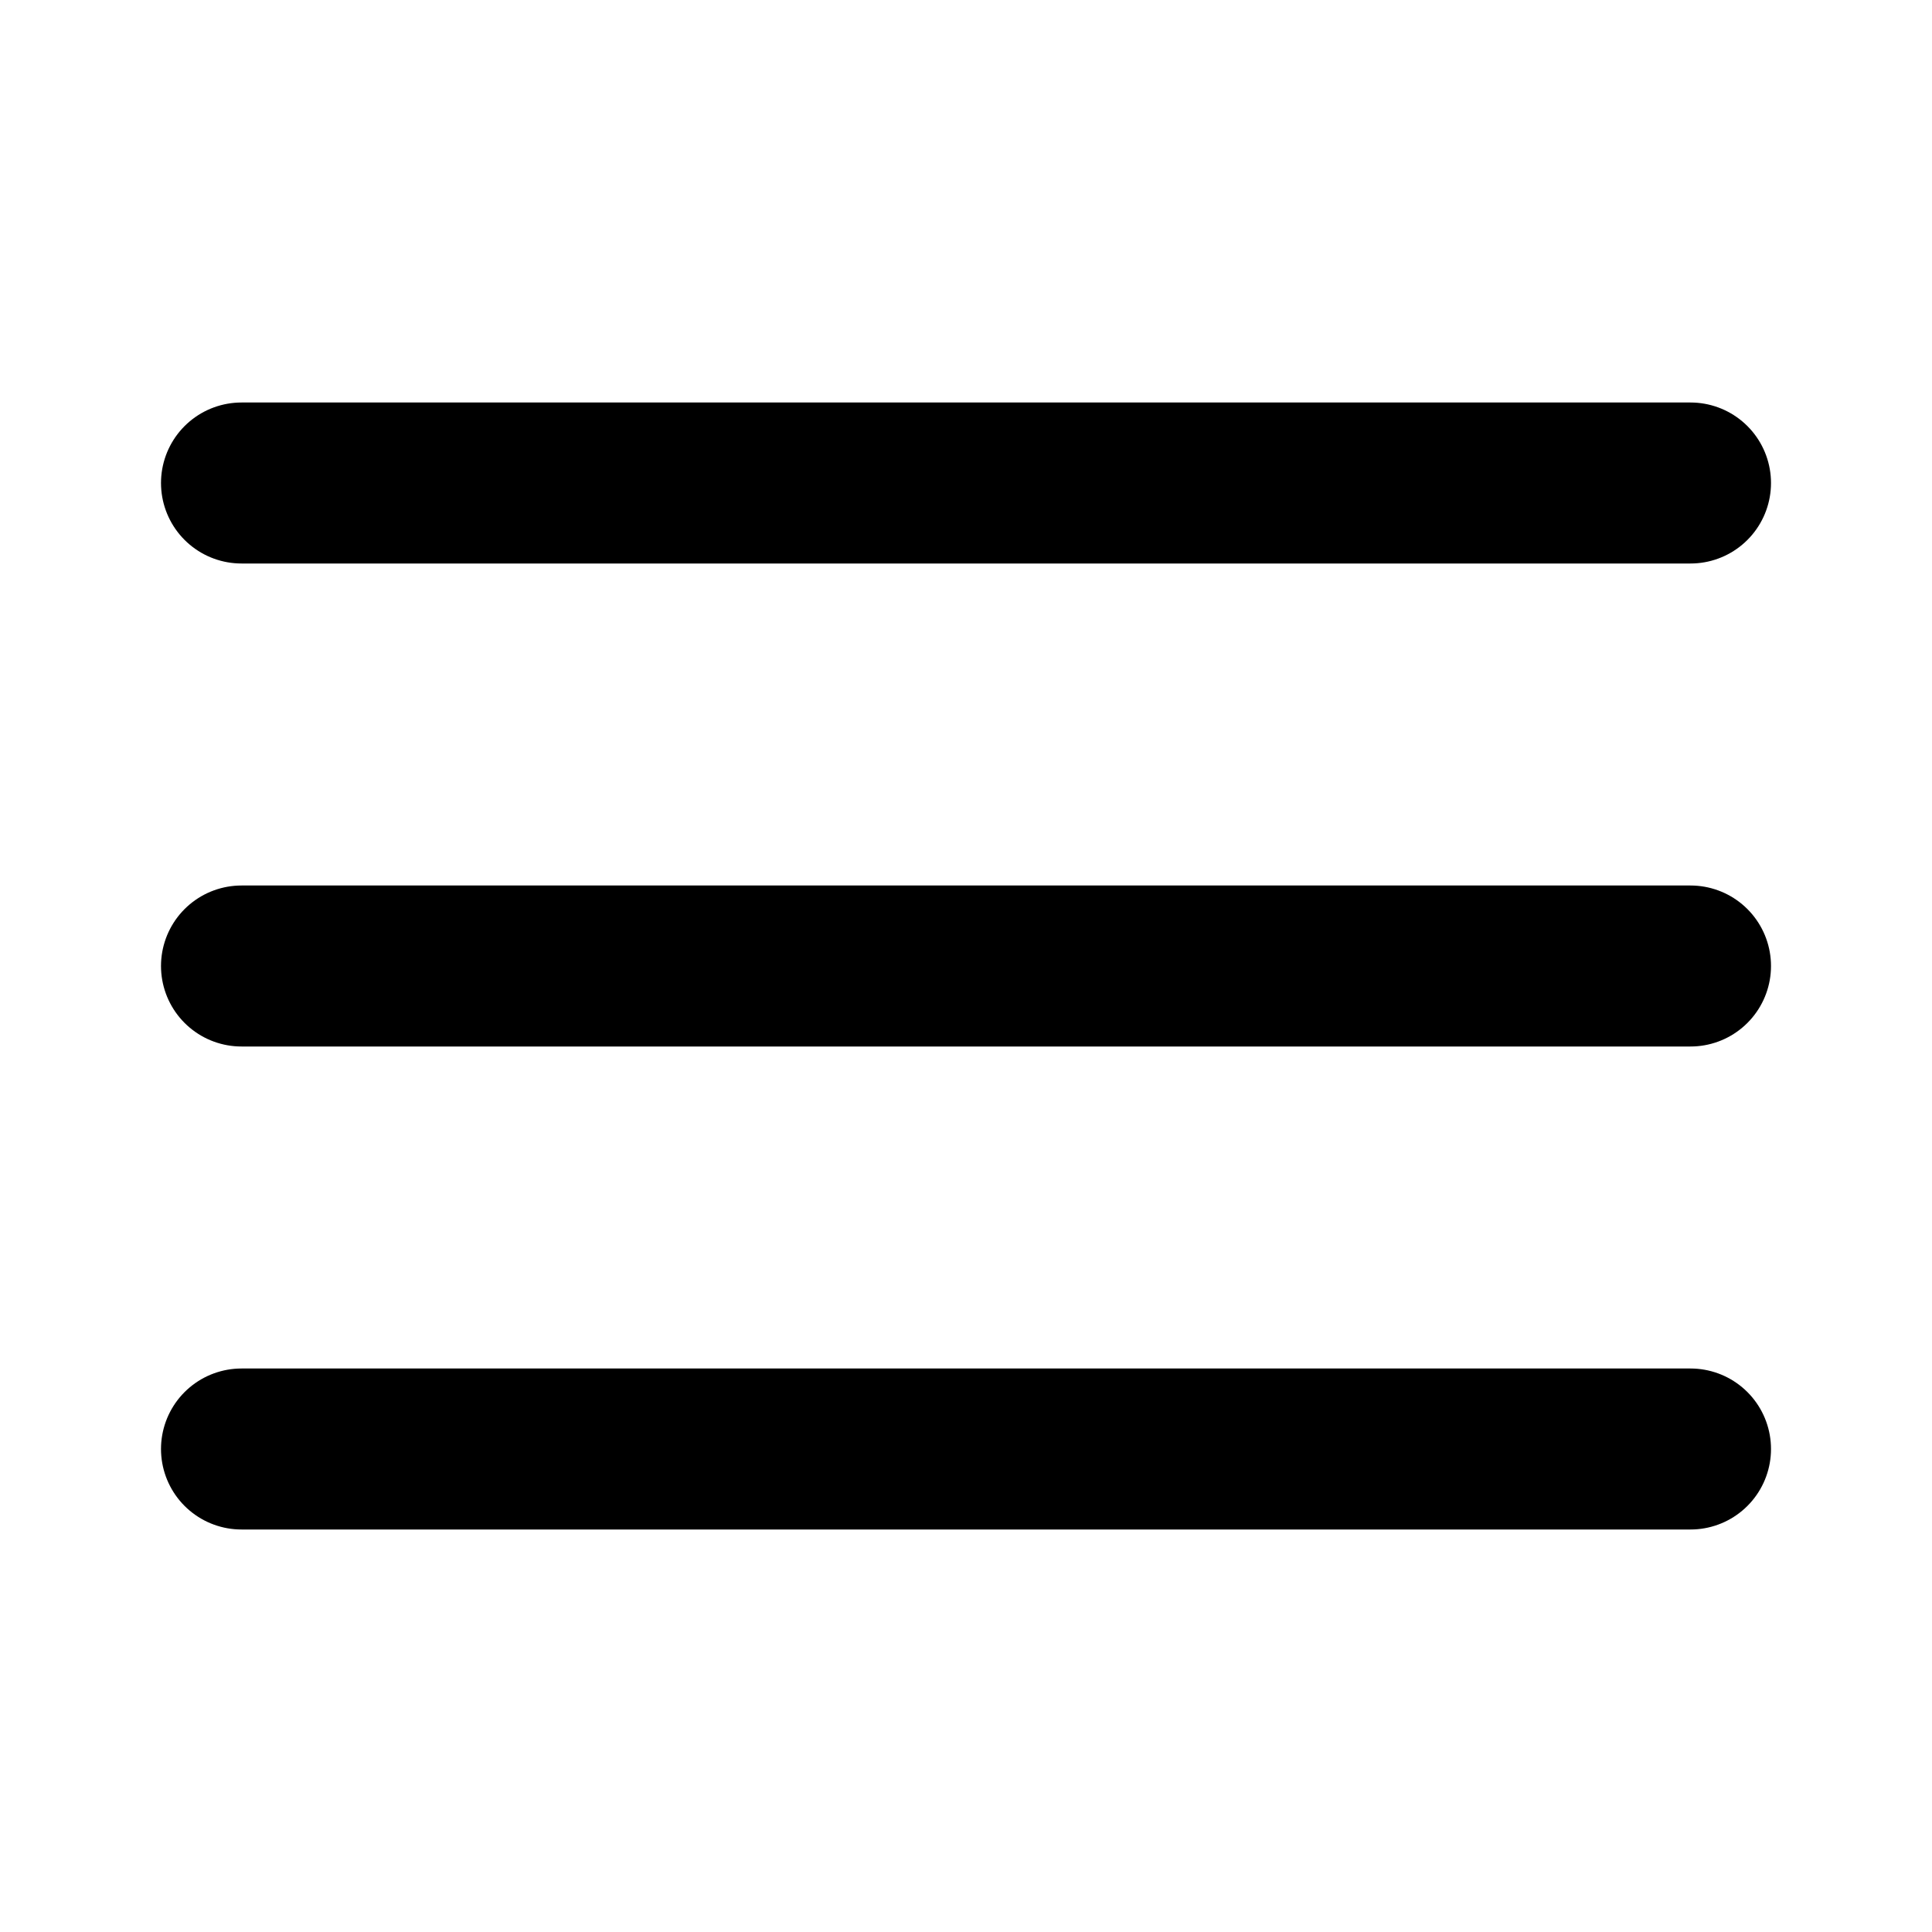
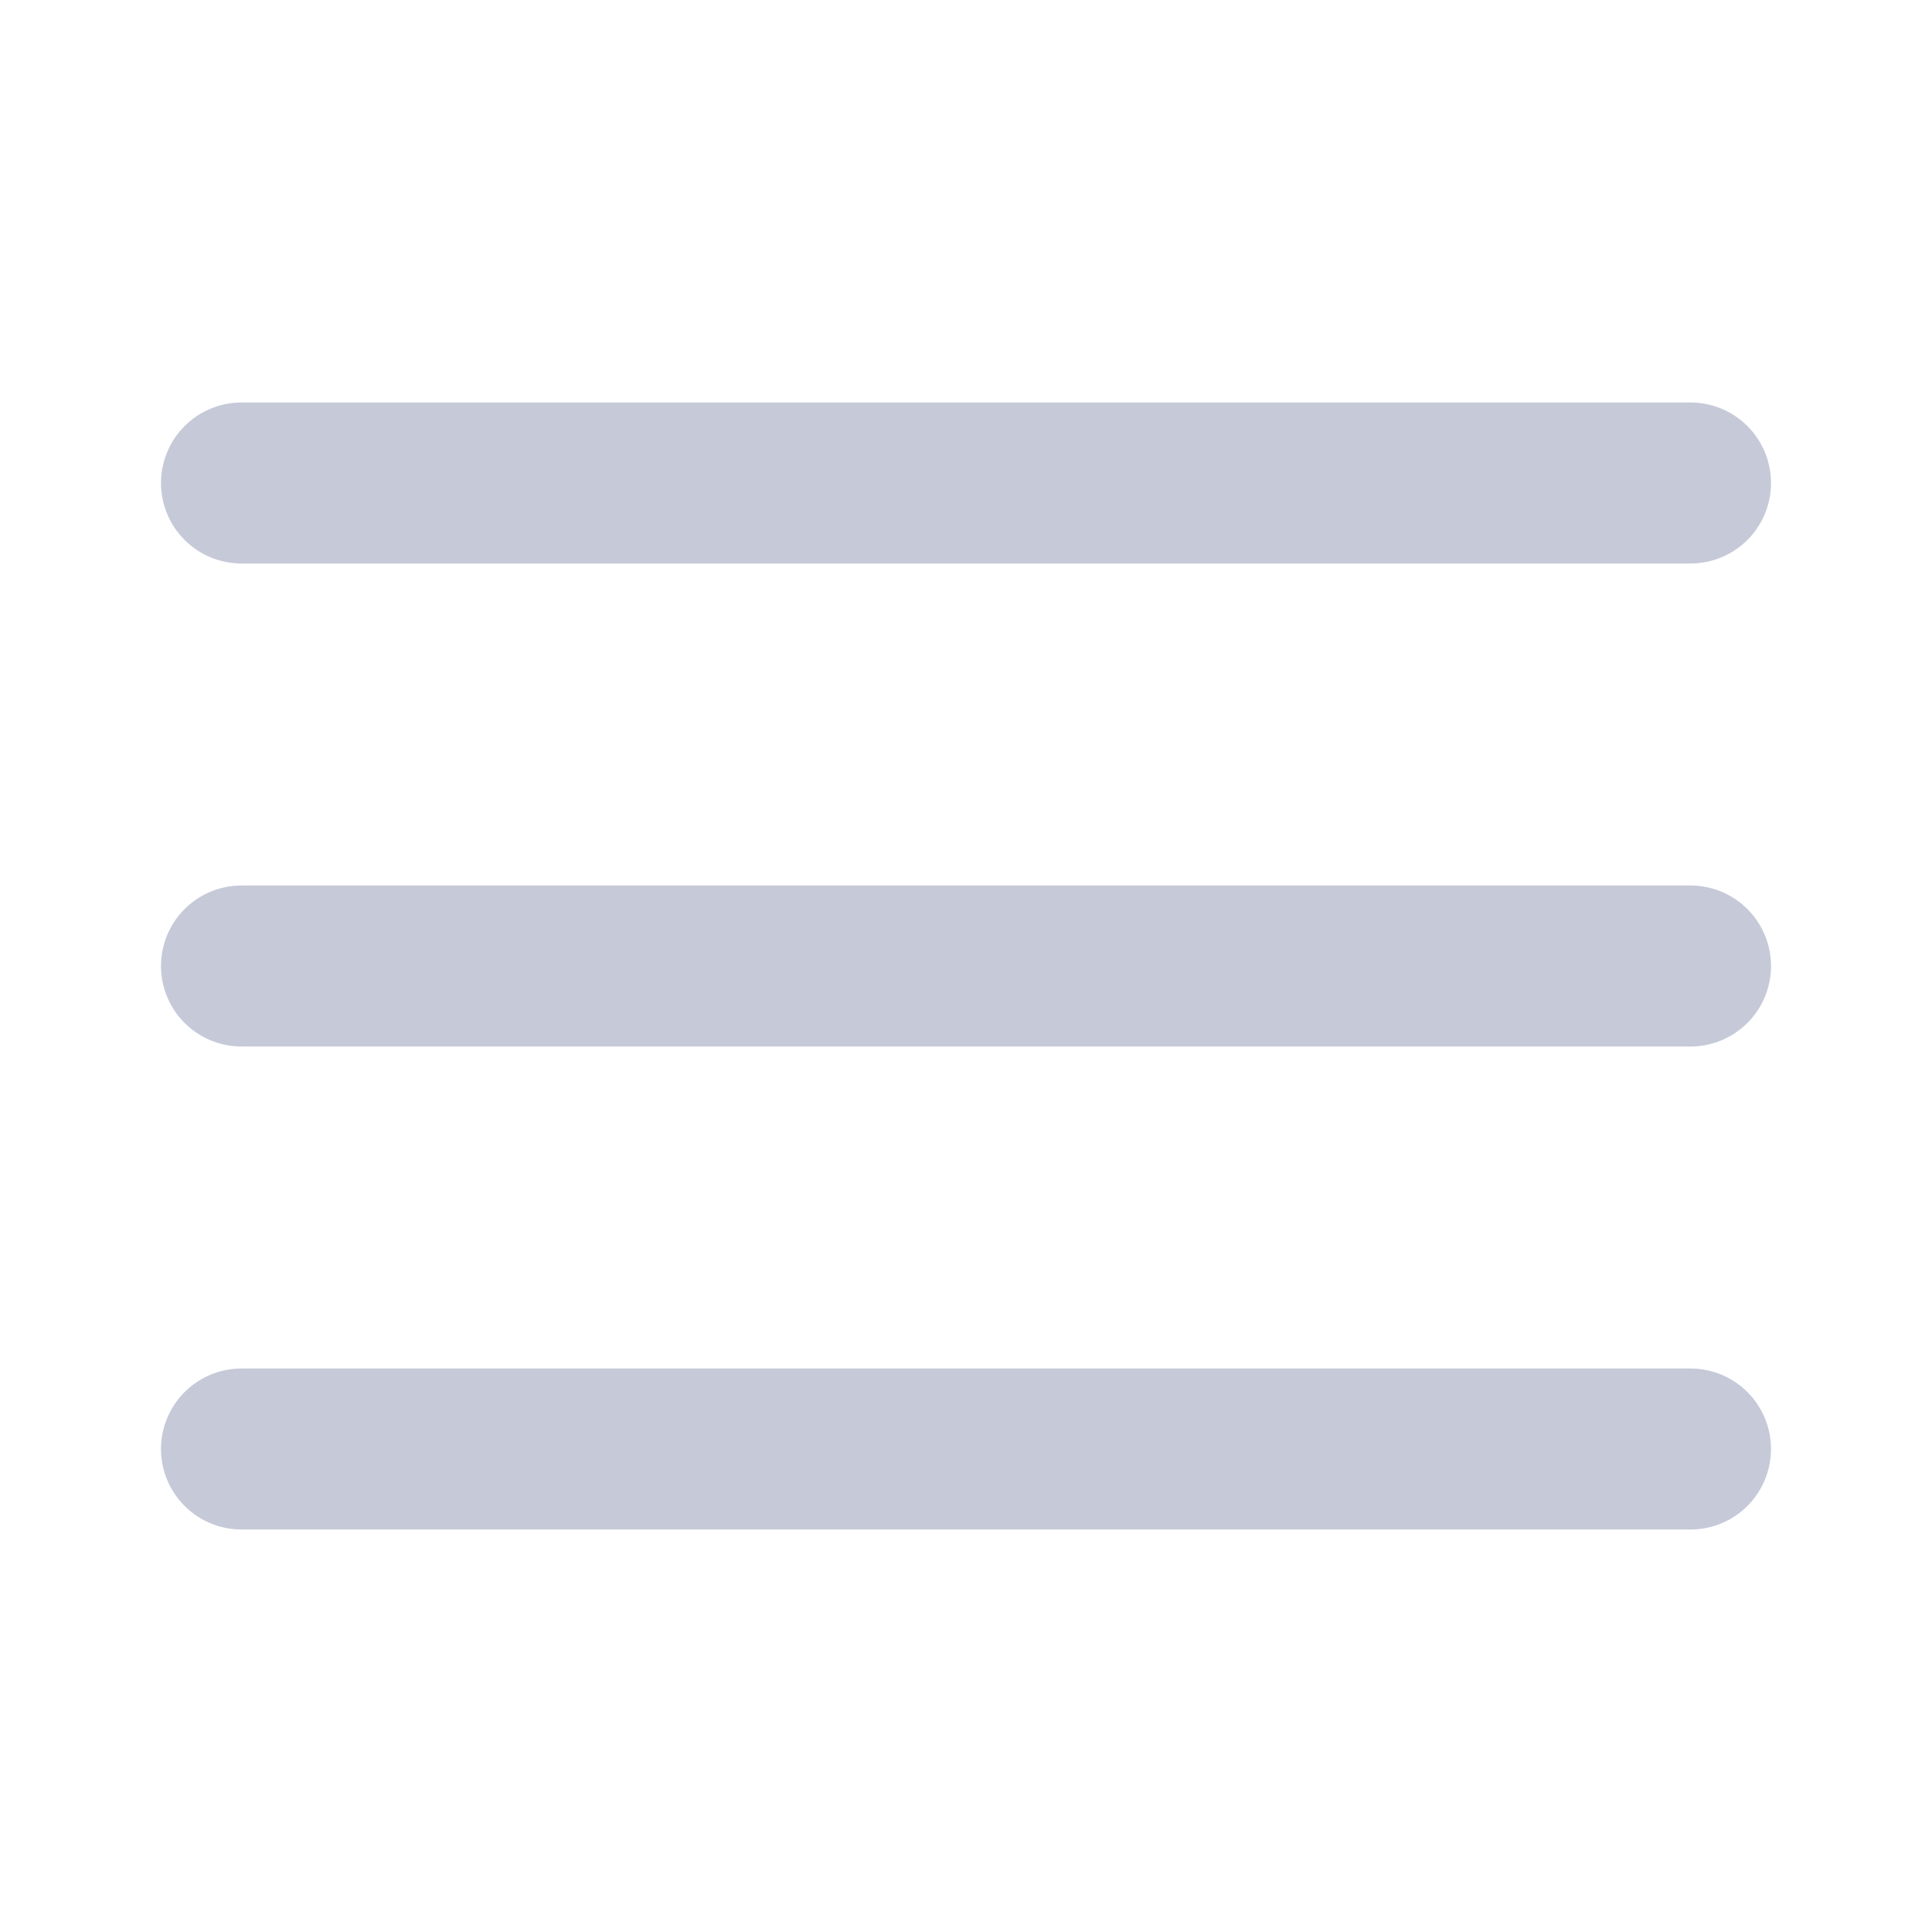
<svg xmlns="http://www.w3.org/2000/svg" stroke="currentColor" fill="none" stroke-width="2" viewBox="0 0 24 24" stroke-linecap="round" stroke-linejoin="round" height="1em" width="1em">
-   <line x1="3" y1="12" x2="21" y2="12" />
-   <line x1="3" y1="6" x2="21" y2="6" />
-   <line x1="3" y1="18" x2="21" y2="18" />
+   <line x1="3" y1="12" x2="21" y2="12" style="color: #c6c9d8;" />
+   <line x1="3" y1="6" x2="21" y2="6" style="color: #c6c9d8;" />
+   <line x1="3" y1="18" x2="21" y2="18" style="color: #c6c9d8;" />
</svg>
